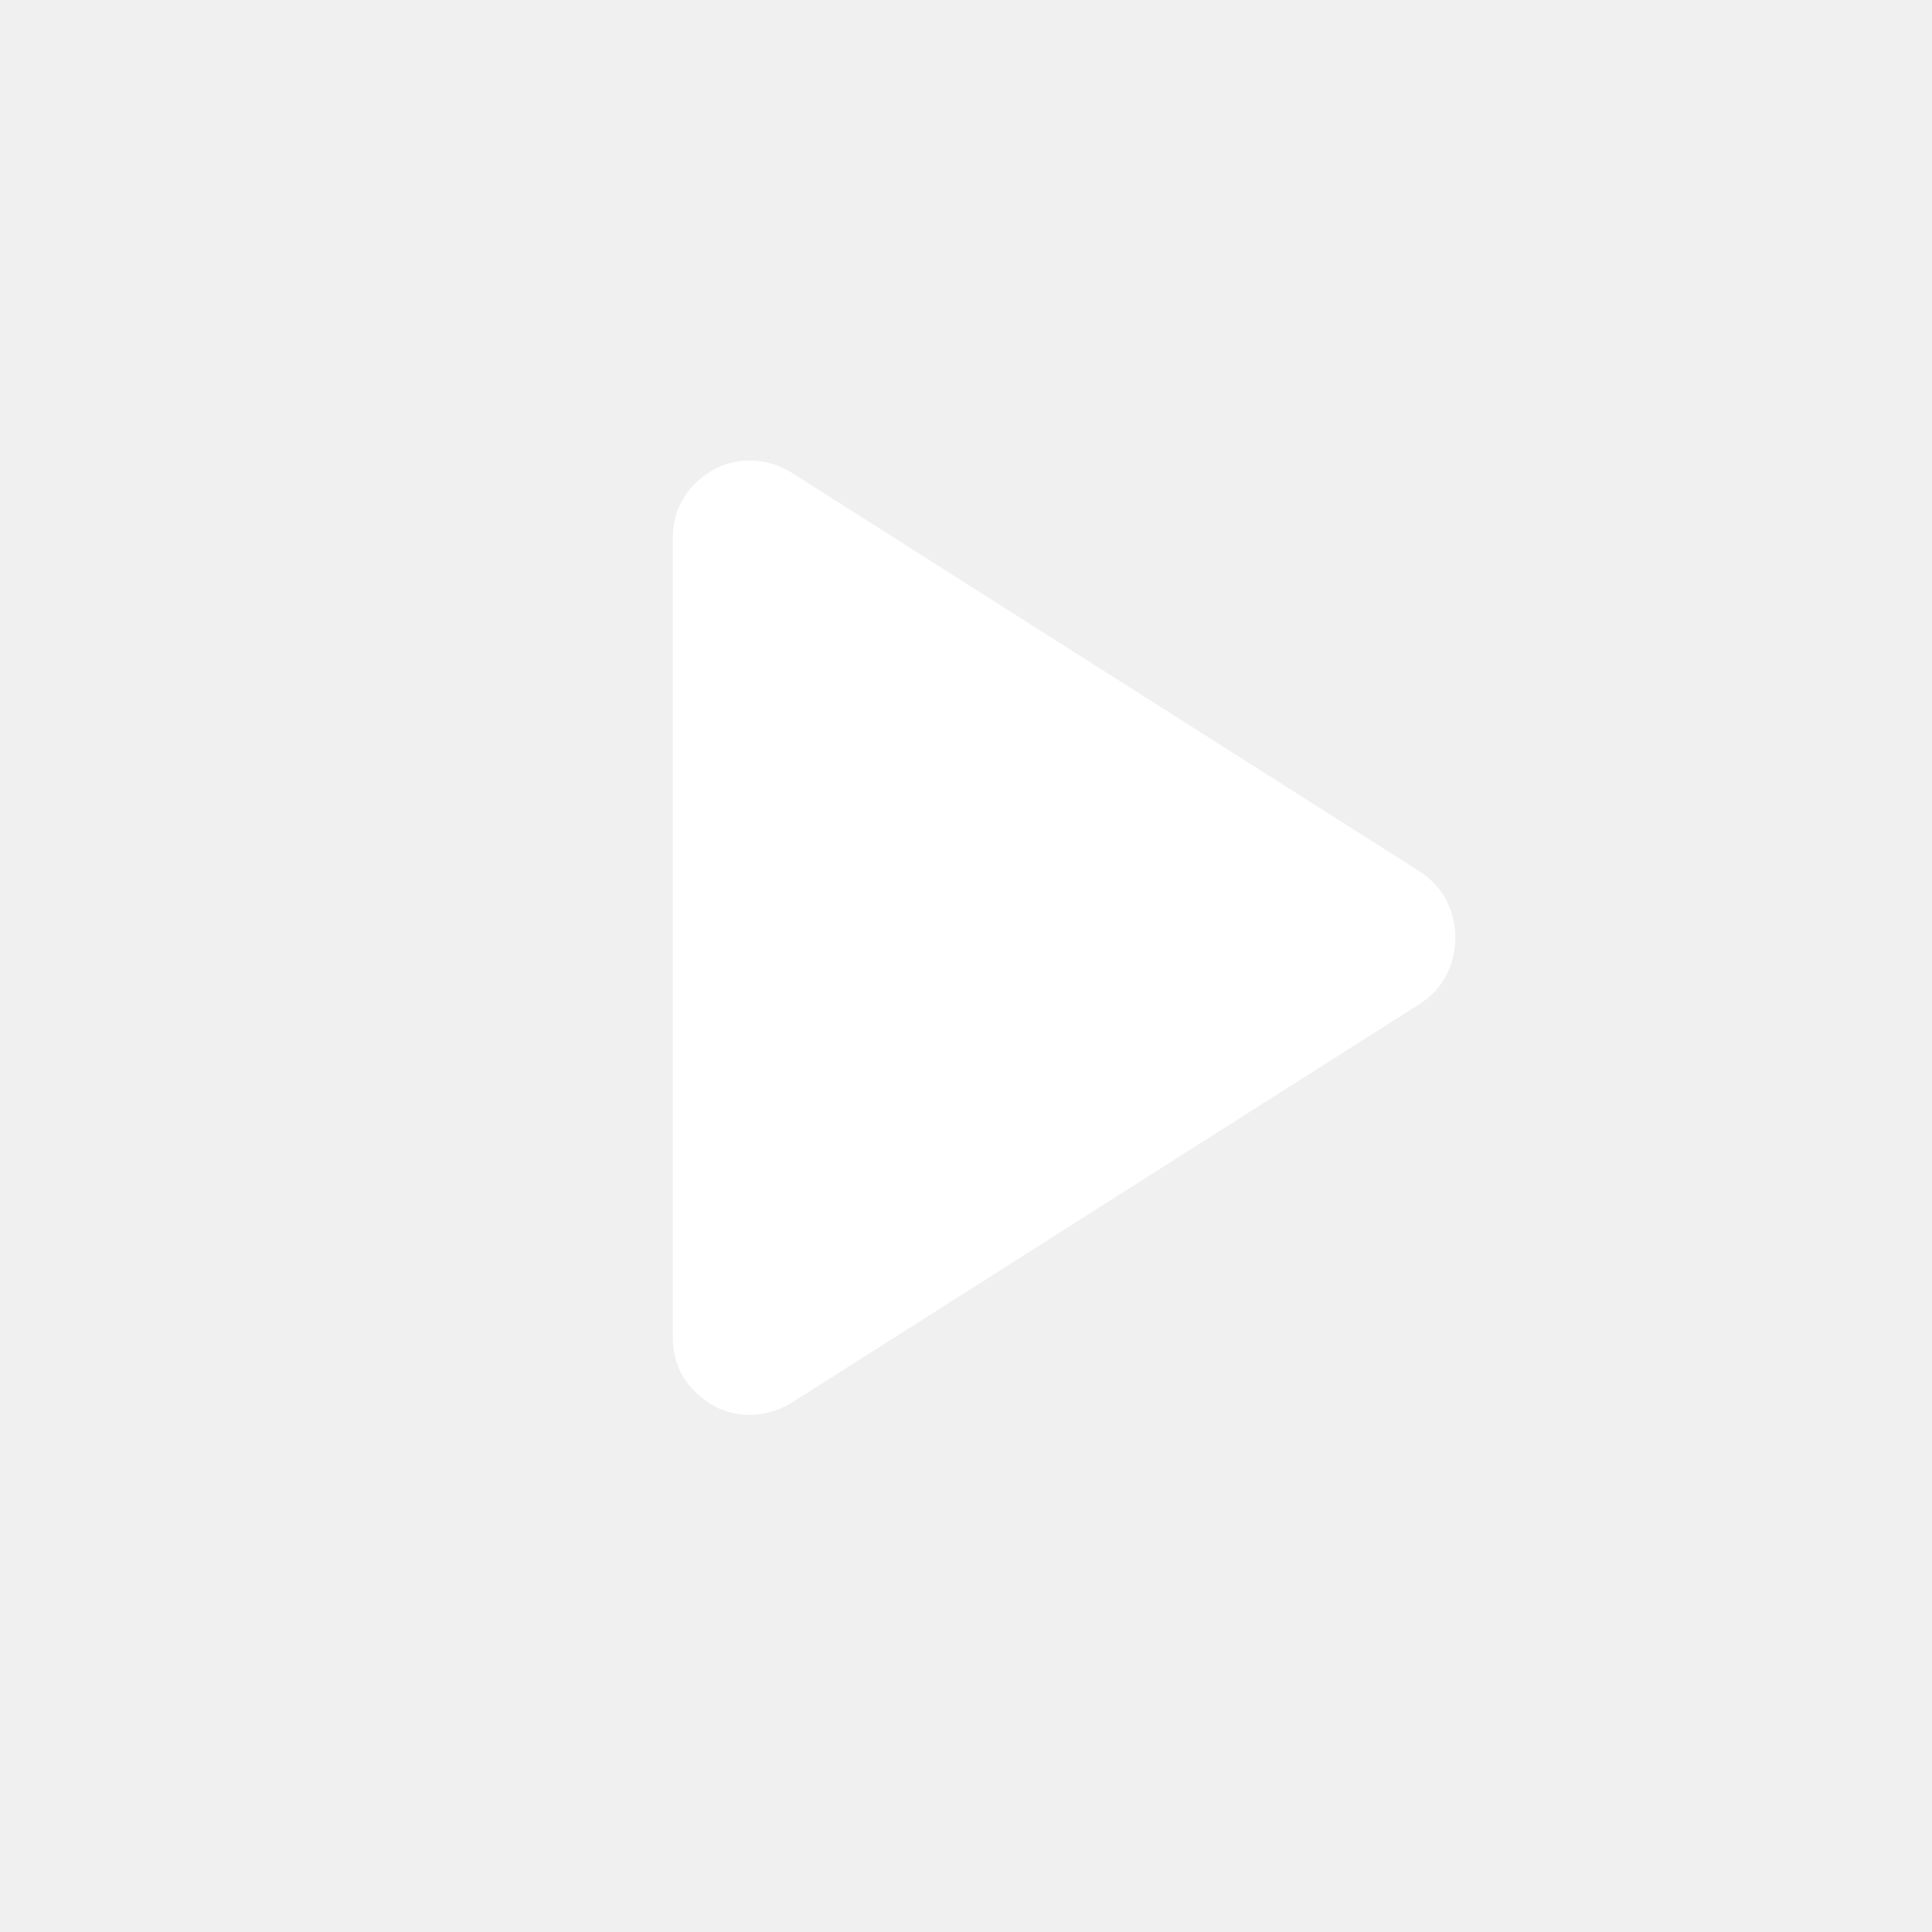
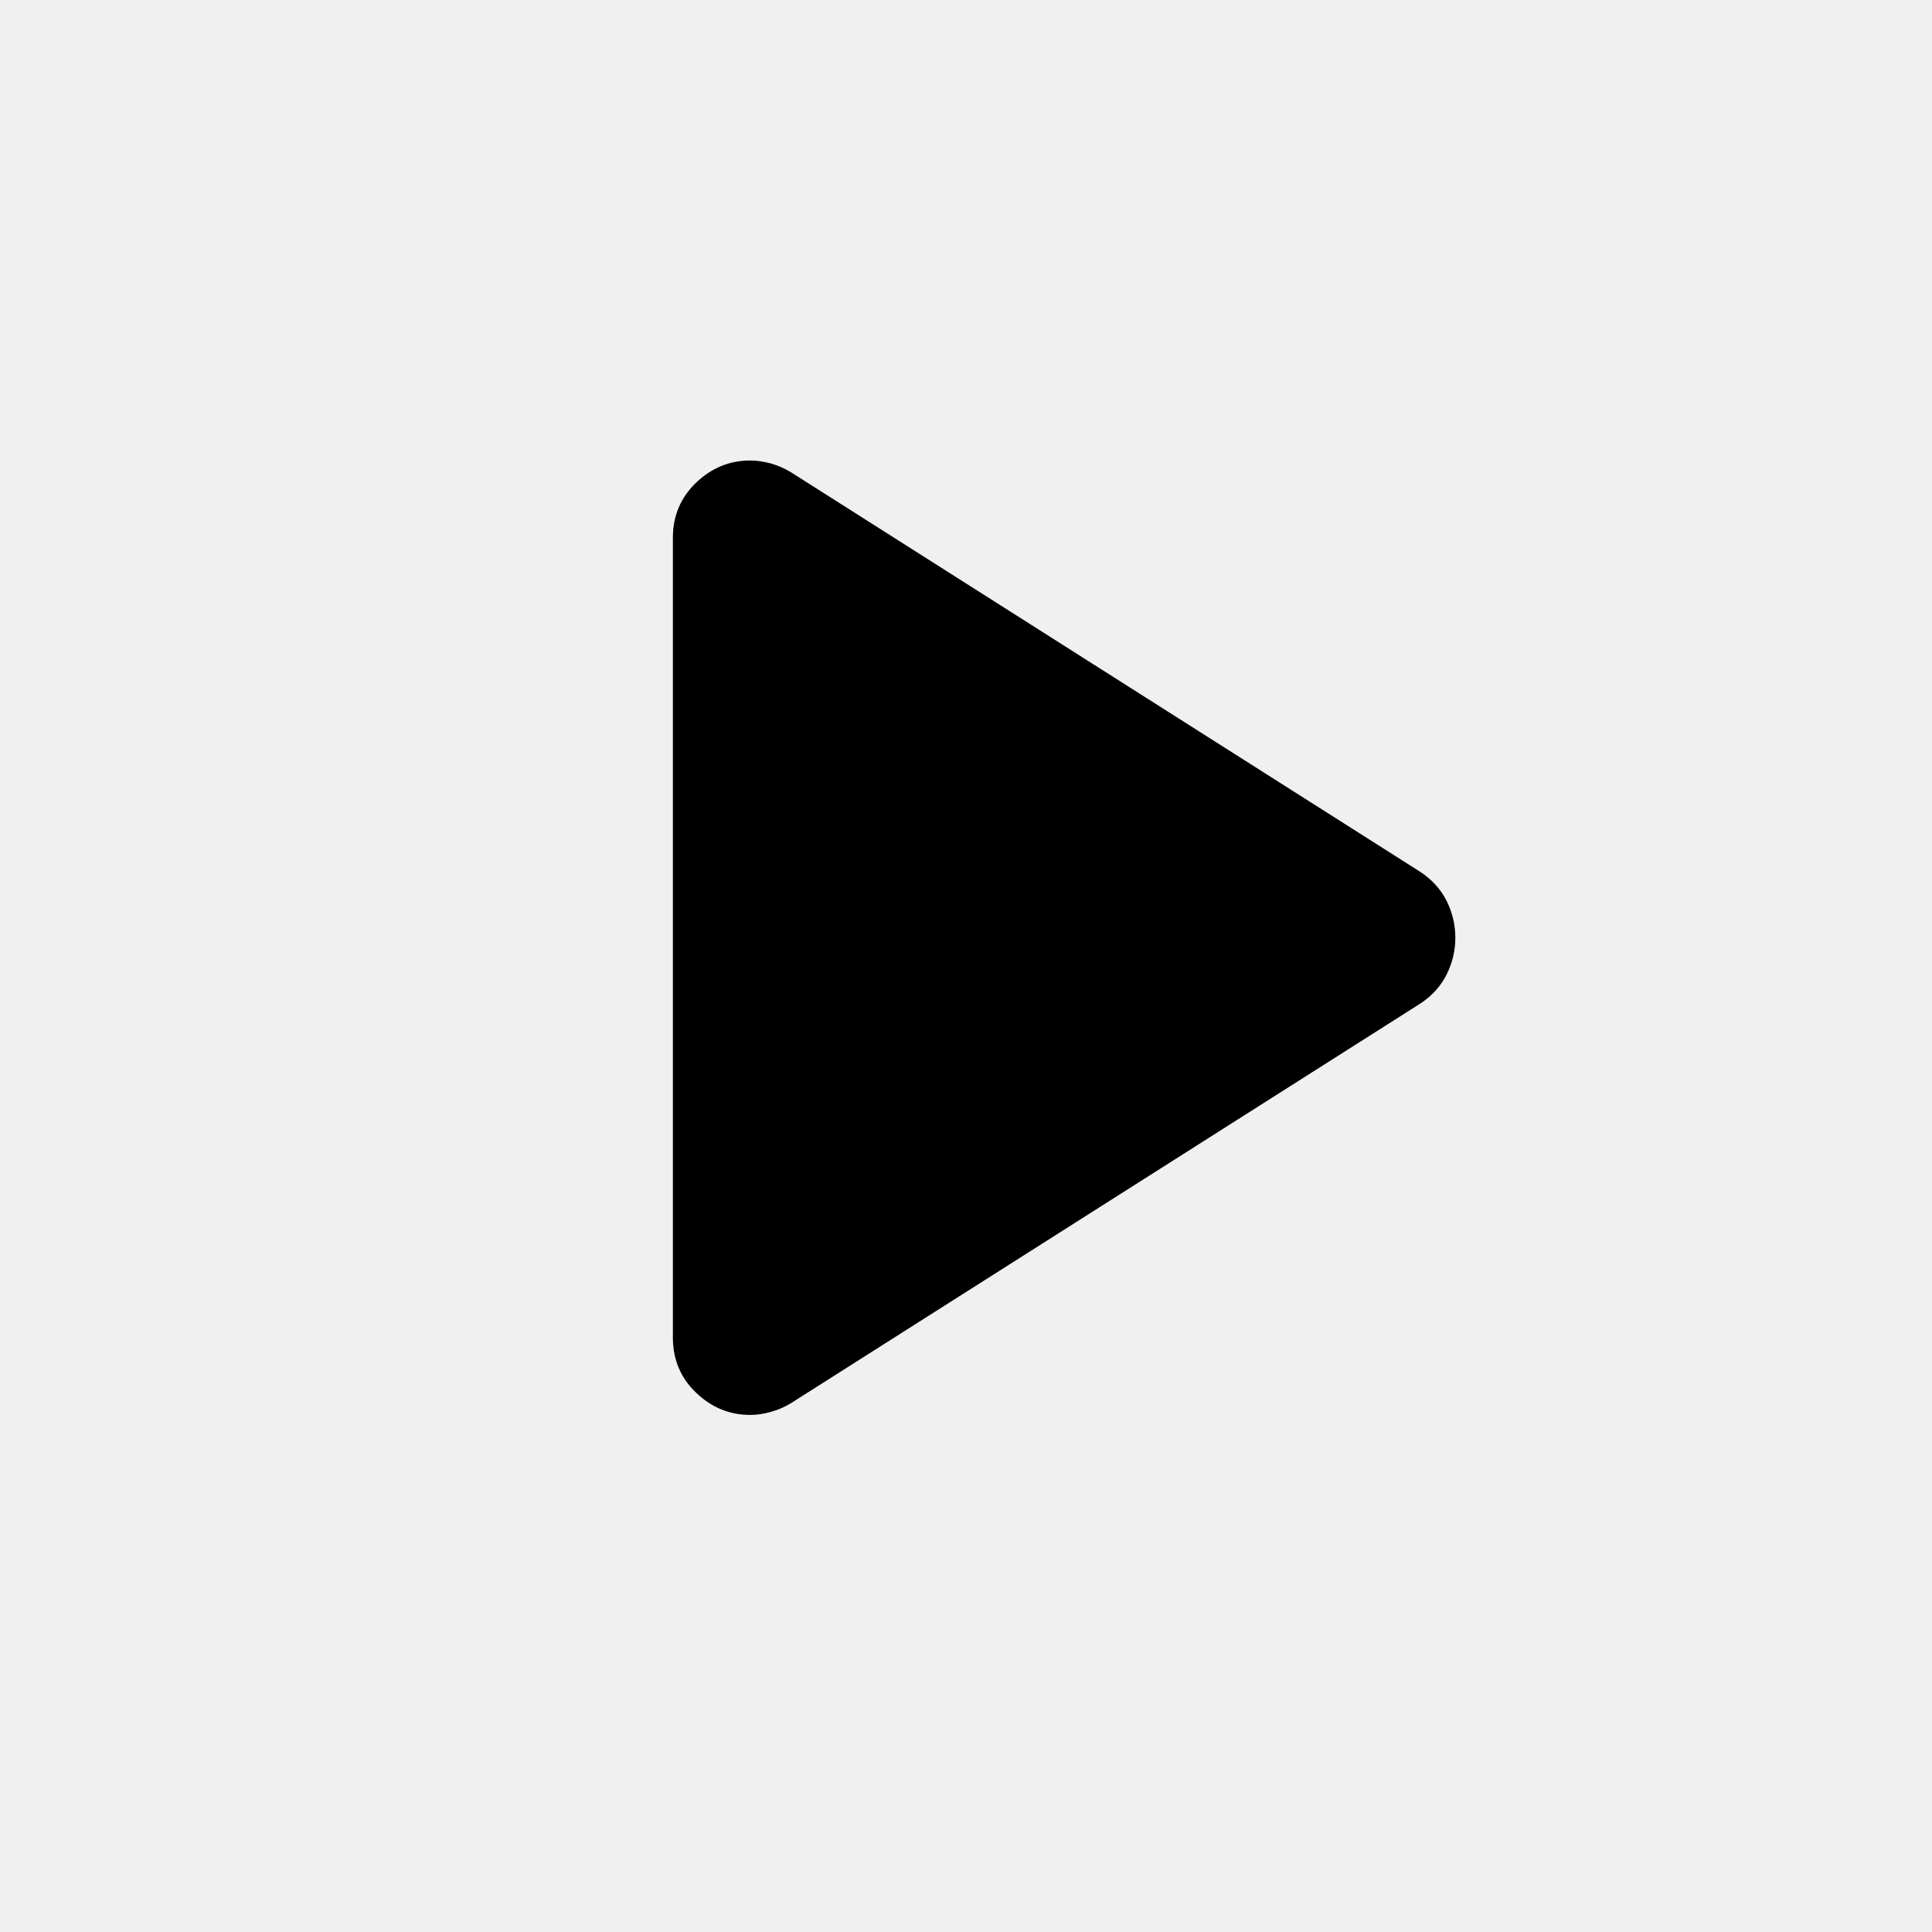
<svg xmlns="http://www.w3.org/2000/svg" width="25" height="25" viewBox="0 0 25 25" fill="none">
  <mask id="mask0_10366_34900" style="mask-type:alpha" maskUnits="userSpaceOnUse" x="0" y="0" width="25" height="25">
    <rect x="0.707" y="0.135" width="24" height="24" fill="#D9D9D9" />
  </mask>
  <g mask="url(#mask0_10366_34900)">
-     <path d="M8.707 17.309V6.959C8.707 6.676 8.807 6.438 9.007 6.246C9.207 6.055 9.44 5.959 9.707 5.959C9.79 5.959 9.878 5.971 9.97 5.996C10.061 6.021 10.149 6.059 10.232 6.109L18.382 11.284C18.532 11.384 18.645 11.509 18.72 11.659C18.794 11.809 18.832 11.967 18.832 12.134C18.832 12.301 18.794 12.459 18.72 12.609C18.645 12.759 18.532 12.884 18.382 12.984L10.232 18.159C10.149 18.209 10.061 18.247 9.97 18.271C9.878 18.297 9.79 18.309 9.707 18.309C9.44 18.309 9.207 18.213 9.007 18.021C8.807 17.83 8.707 17.592 8.707 17.309Z" fill="white" />
+     <path d="M8.707 17.309V6.959C8.707 6.676 8.807 6.438 9.007 6.246C9.207 6.055 9.44 5.959 9.707 5.959C9.79 5.959 9.878 5.971 9.97 5.996C10.061 6.021 10.149 6.059 10.232 6.109L18.382 11.284C18.532 11.384 18.645 11.509 18.72 11.659C18.794 11.809 18.832 11.967 18.832 12.134C18.832 12.301 18.794 12.459 18.72 12.609C18.645 12.759 18.532 12.884 18.382 12.984L10.232 18.159C10.149 18.209 10.061 18.247 9.97 18.271C9.878 18.297 9.79 18.309 9.707 18.309C9.44 18.309 9.207 18.213 9.007 18.021C8.807 17.83 8.707 17.592 8.707 17.309Z" fill="currentColor" />
  </g>
</svg>
